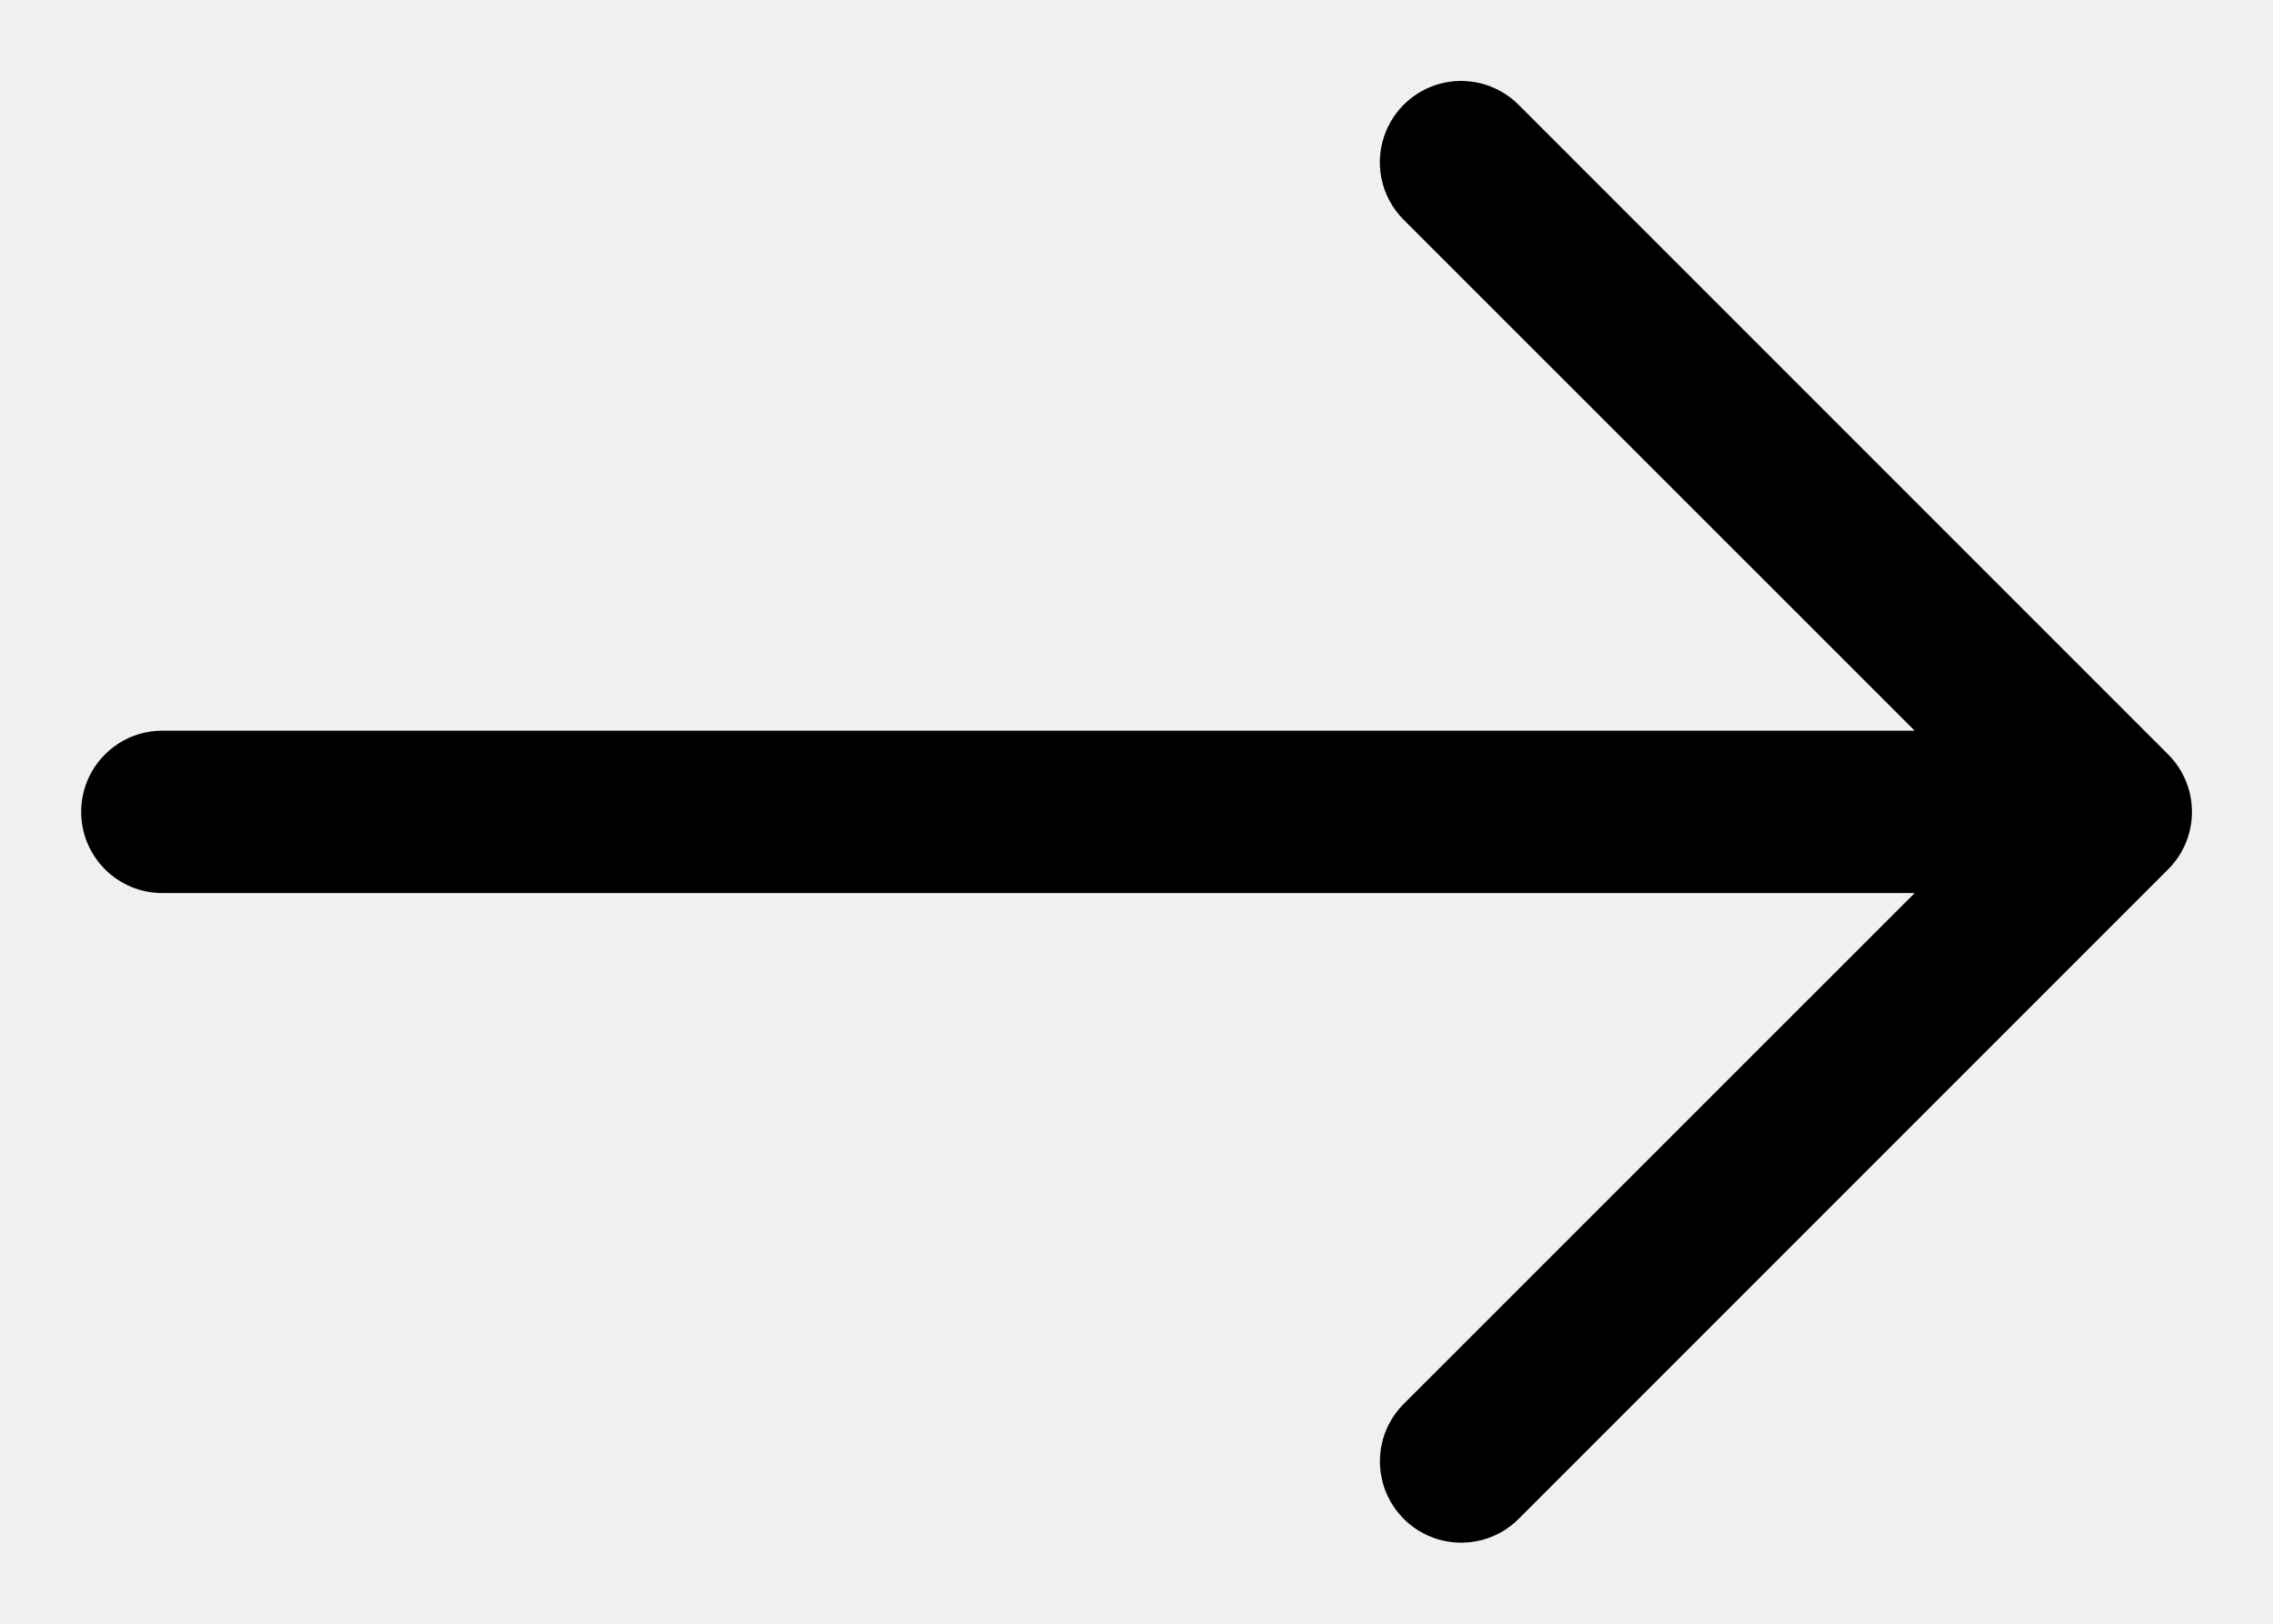
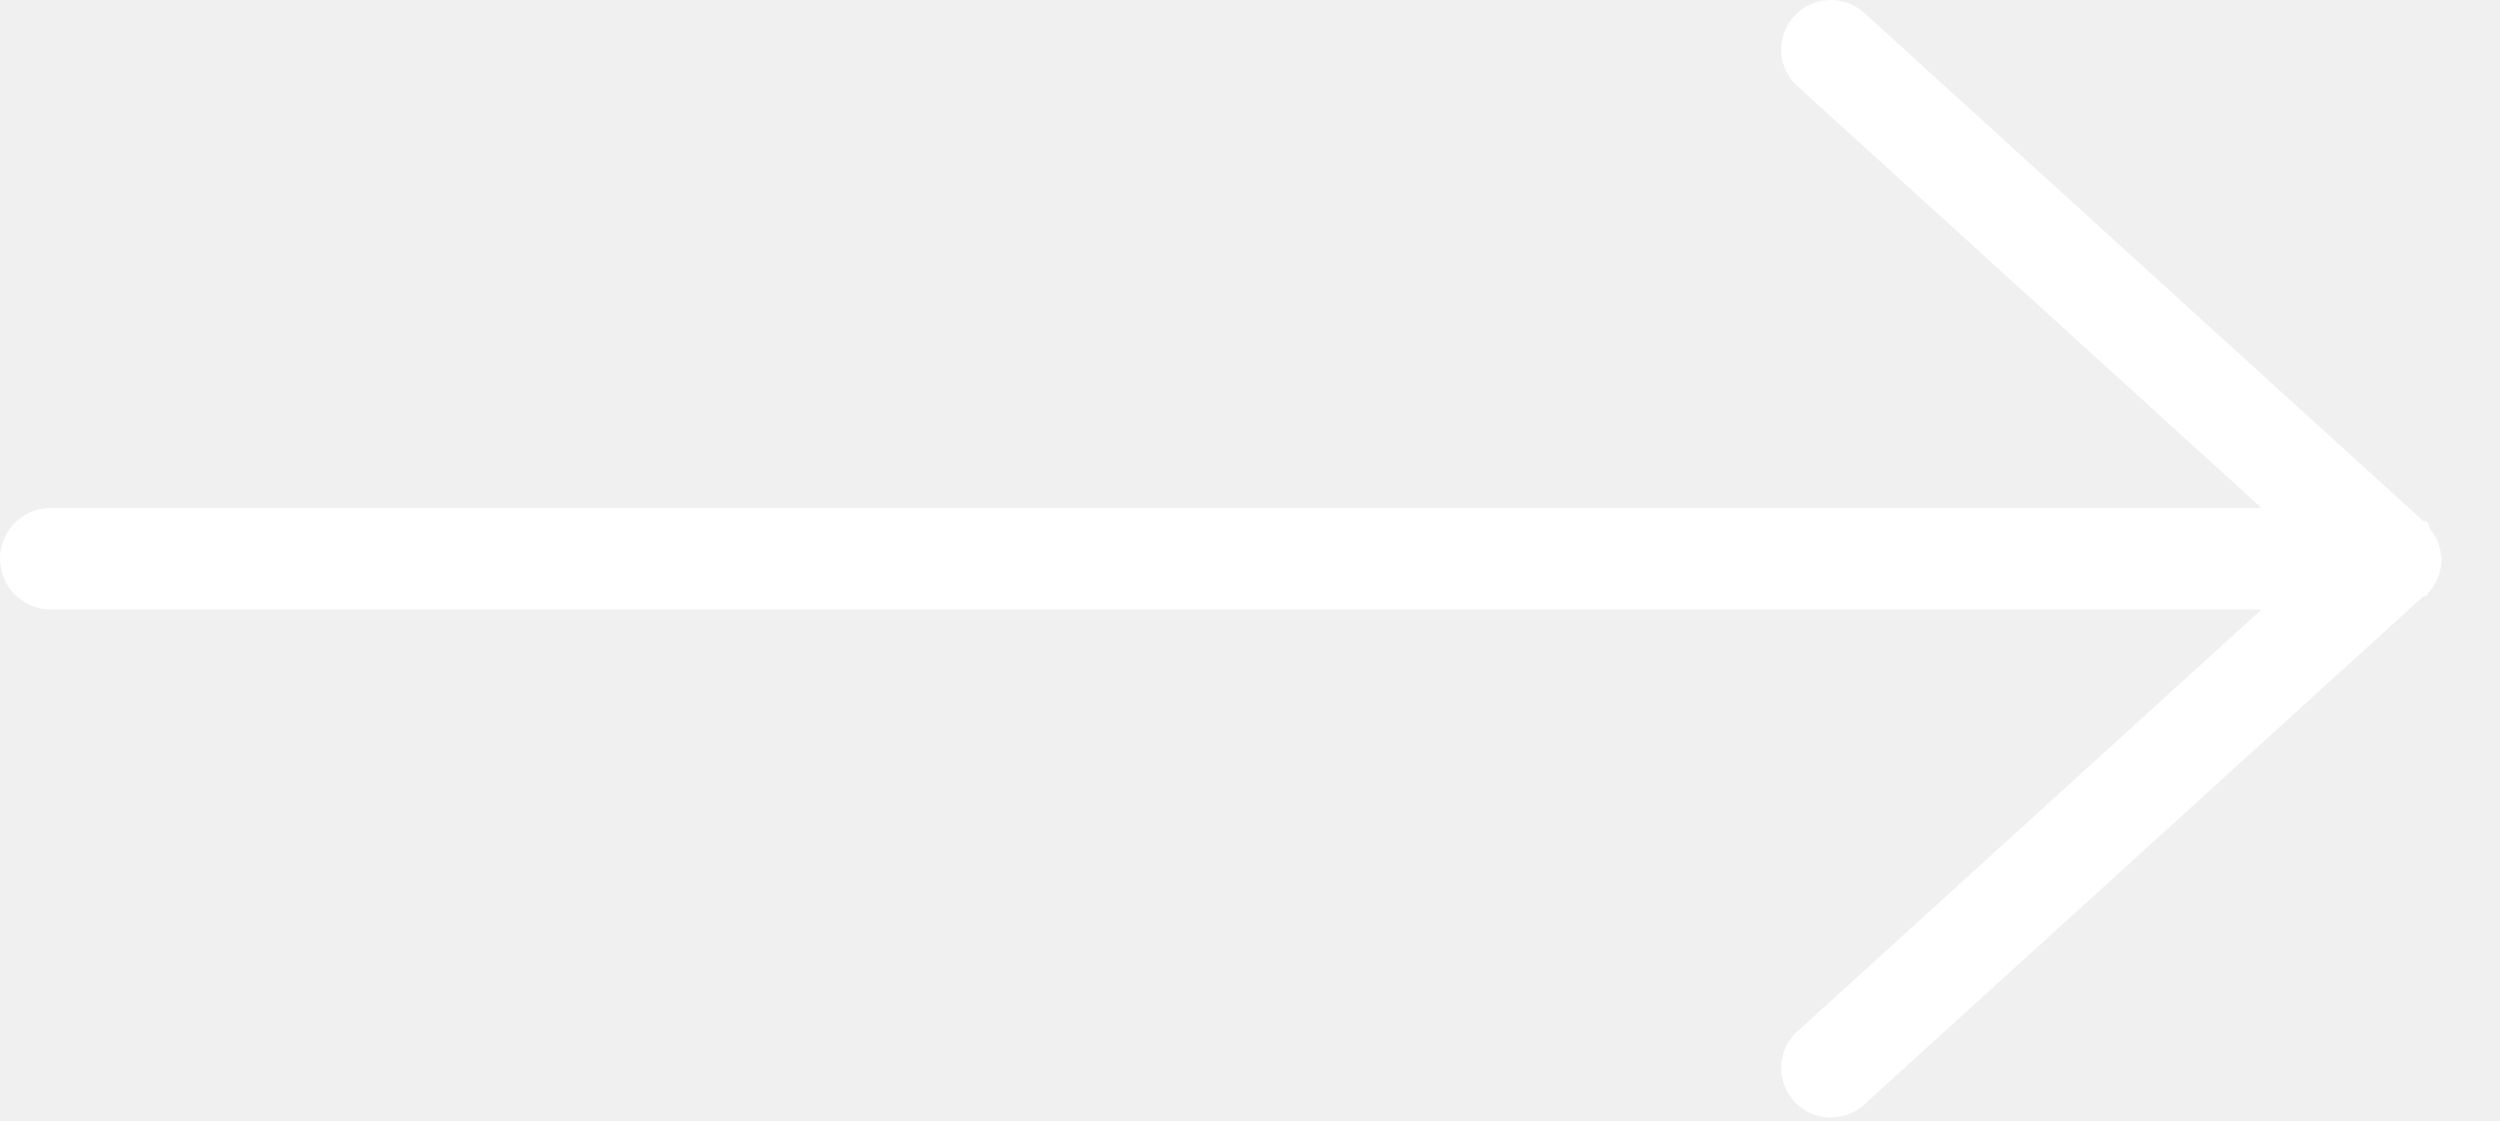
- <svg xmlns="http://www.w3.org/2000/svg" fill="none" class="icon icon-arrow" viewBox="0 0 14 10">
-   <path fill="currentColor" fill-rule="evenodd" d="M8.537.808a.5.5 0 0 1 .817-.162l4 4a.5.5 0 0 1 0 .708l-4 4a.5.5 0 1 1-.708-.708L11.793 5.5H1a.5.5 0 0 1 0-1h10.793L8.646 1.354a.5.5 0 0 1-.109-.546" clip-rule="evenodd" />
+ <svg xmlns="http://www.w3.org/2000/svg" width="29" height="13" viewBox="0 0 29 13" fill="none" class="icon icon-arrow">
+   <path fill-rule="evenodd" clip-rule="evenodd" d="M28.192 6.142C28.26 6.227 28.306 6.325 28.316 6.44C28.316 6.452 28.325 6.461 28.325 6.474C28.325 6.476 28.327 6.478 28.327 6.482C28.327 6.485 28.325 6.487 28.325 6.491C28.325 6.498 28.321 6.504 28.321 6.511C28.314 6.651 28.259 6.777 28.17 6.873C28.163 6.882 28.167 6.894 28.158 6.903C28.151 6.911 28.138 6.907 28.13 6.914C28.122 6.921 28.109 6.92 28.102 6.926L21.645 12.795C21.42 13.019 21.055 13.019 20.831 12.795C20.605 12.569 20.605 12.206 20.831 11.981L26.233 7.07H0.59C0.264 7.07 0 6.806 0 6.482C0 6.157 0.264 5.892 0.59 5.892H26.233L20.831 0.982C20.605 0.758 20.605 0.393 20.831 0.168C21.055 -0.056 21.42 -0.056 21.645 0.168L28.069 6.007C28.078 6.014 28.084 6.026 28.092 6.033C28.112 6.049 28.14 6.042 28.158 6.06C28.181 6.083 28.174 6.117 28.192 6.142Z" fill="white" />
</svg>
